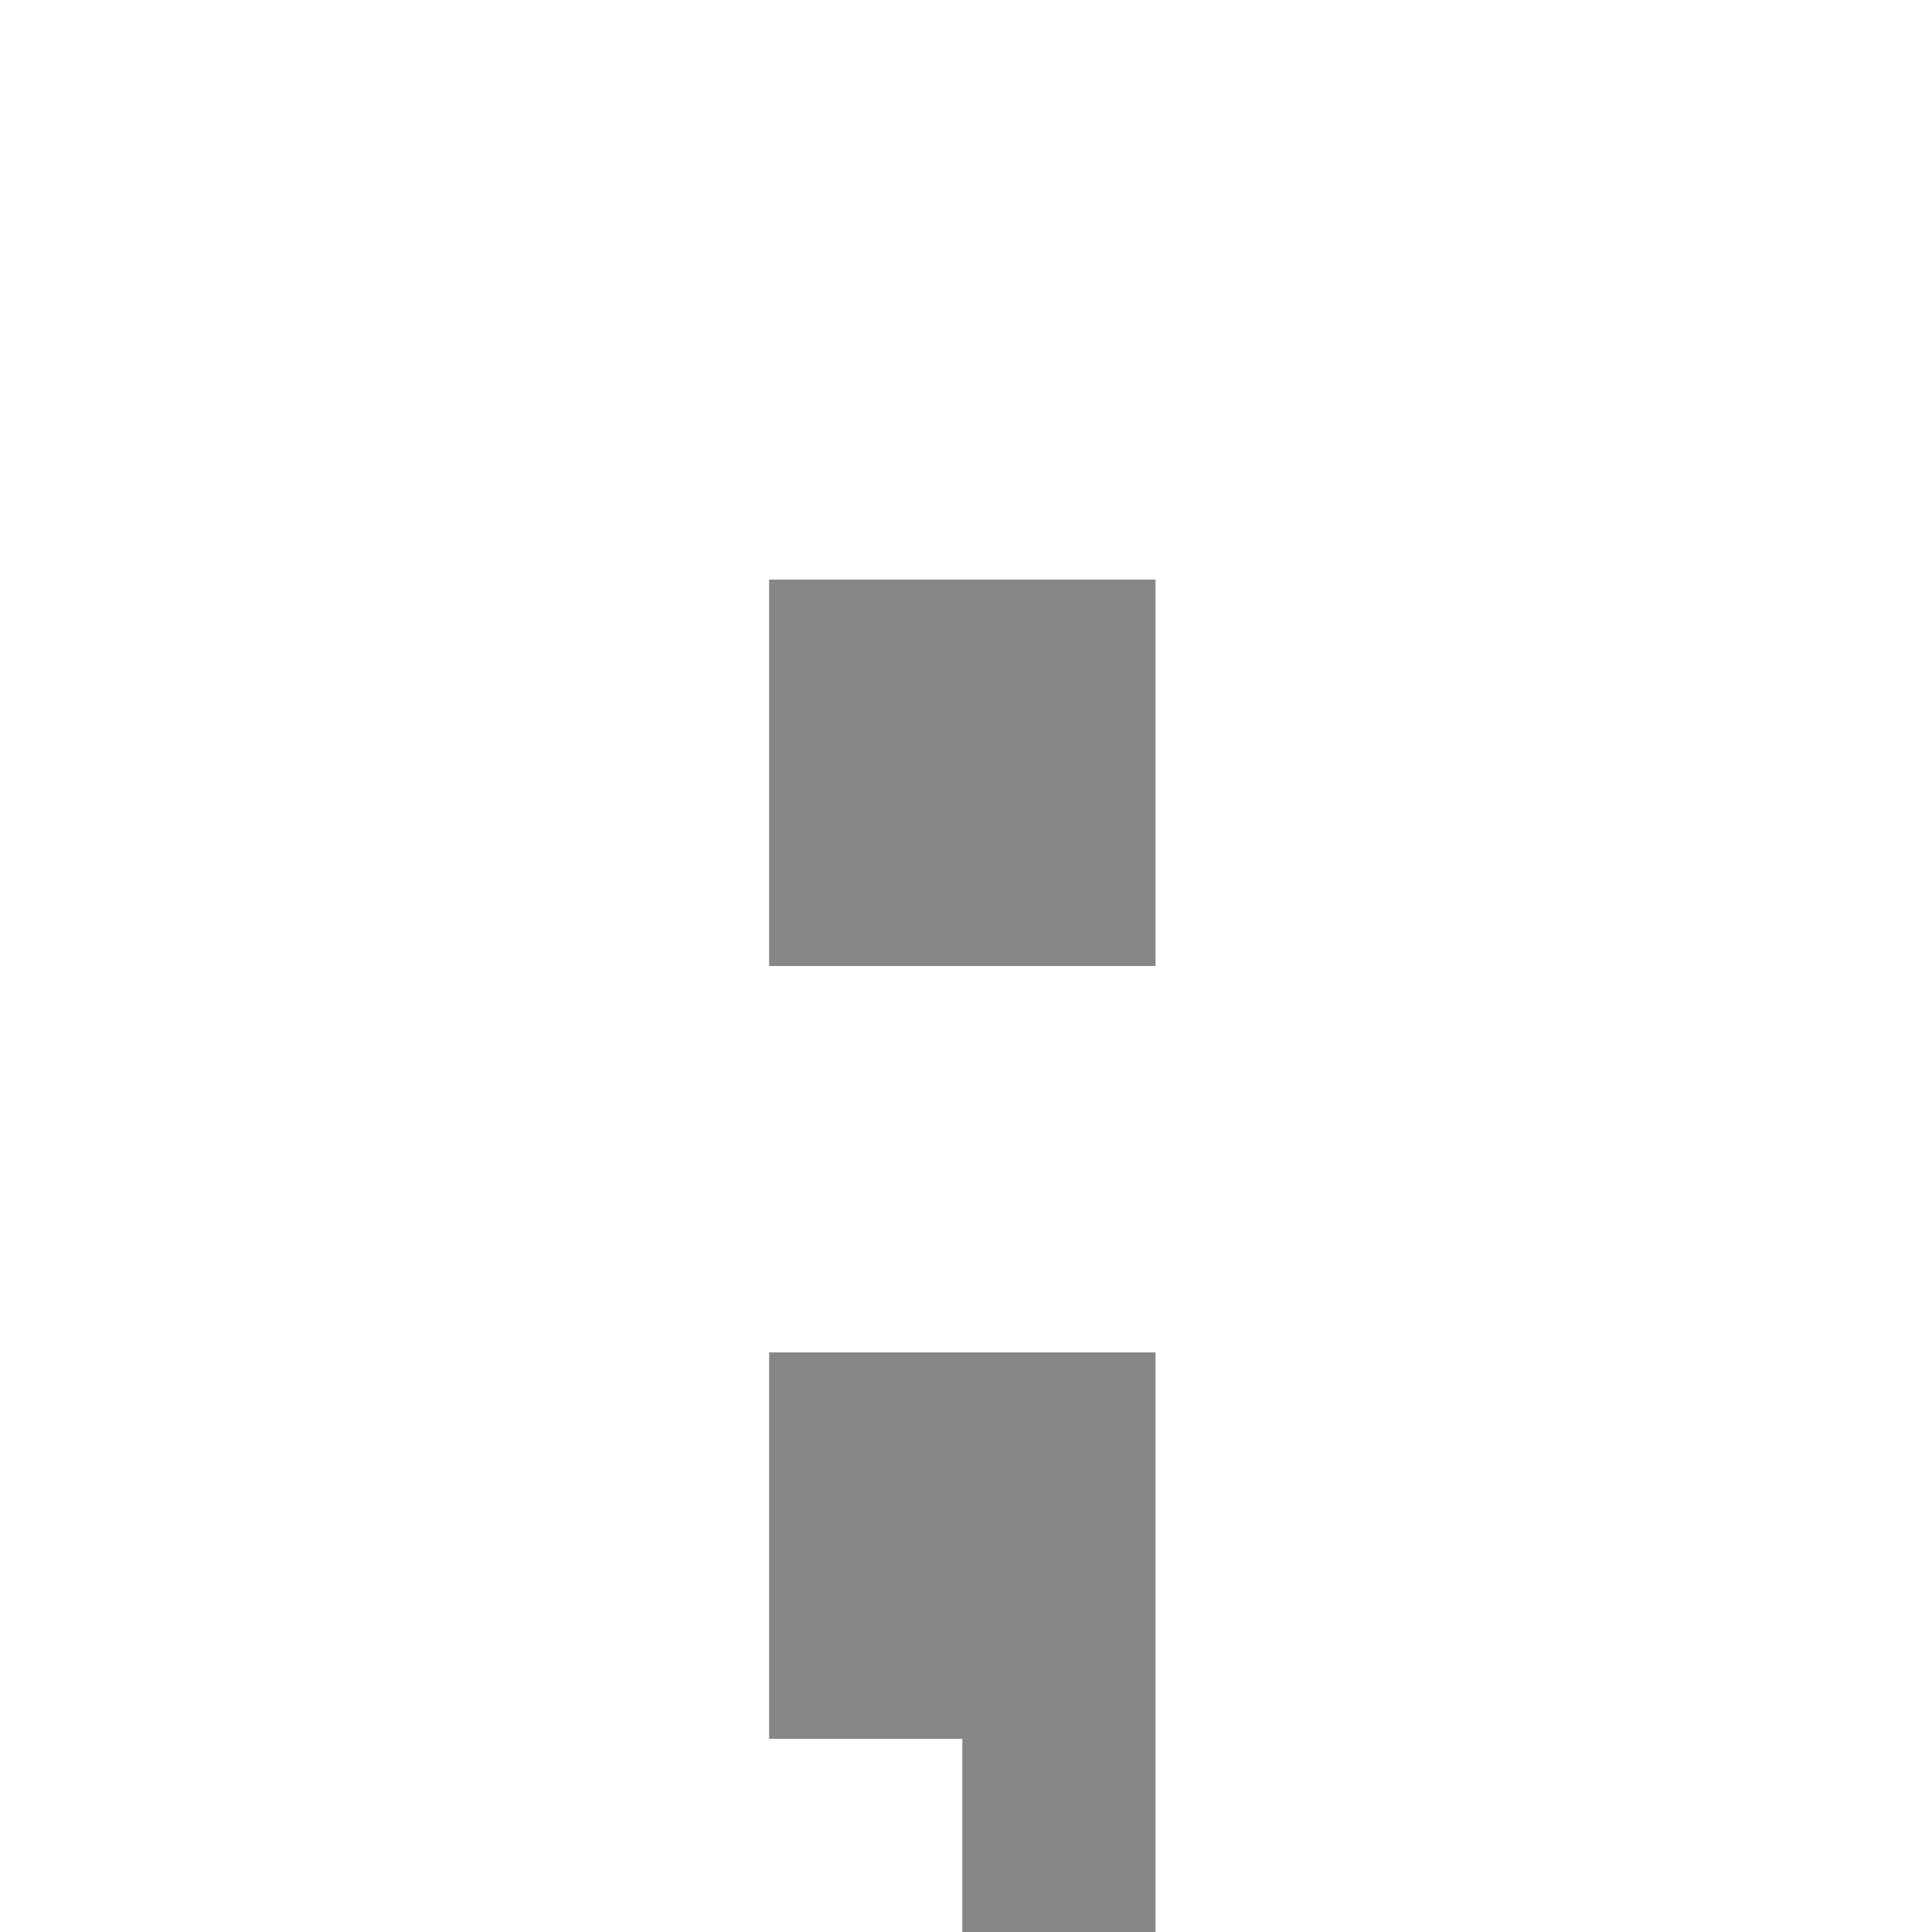
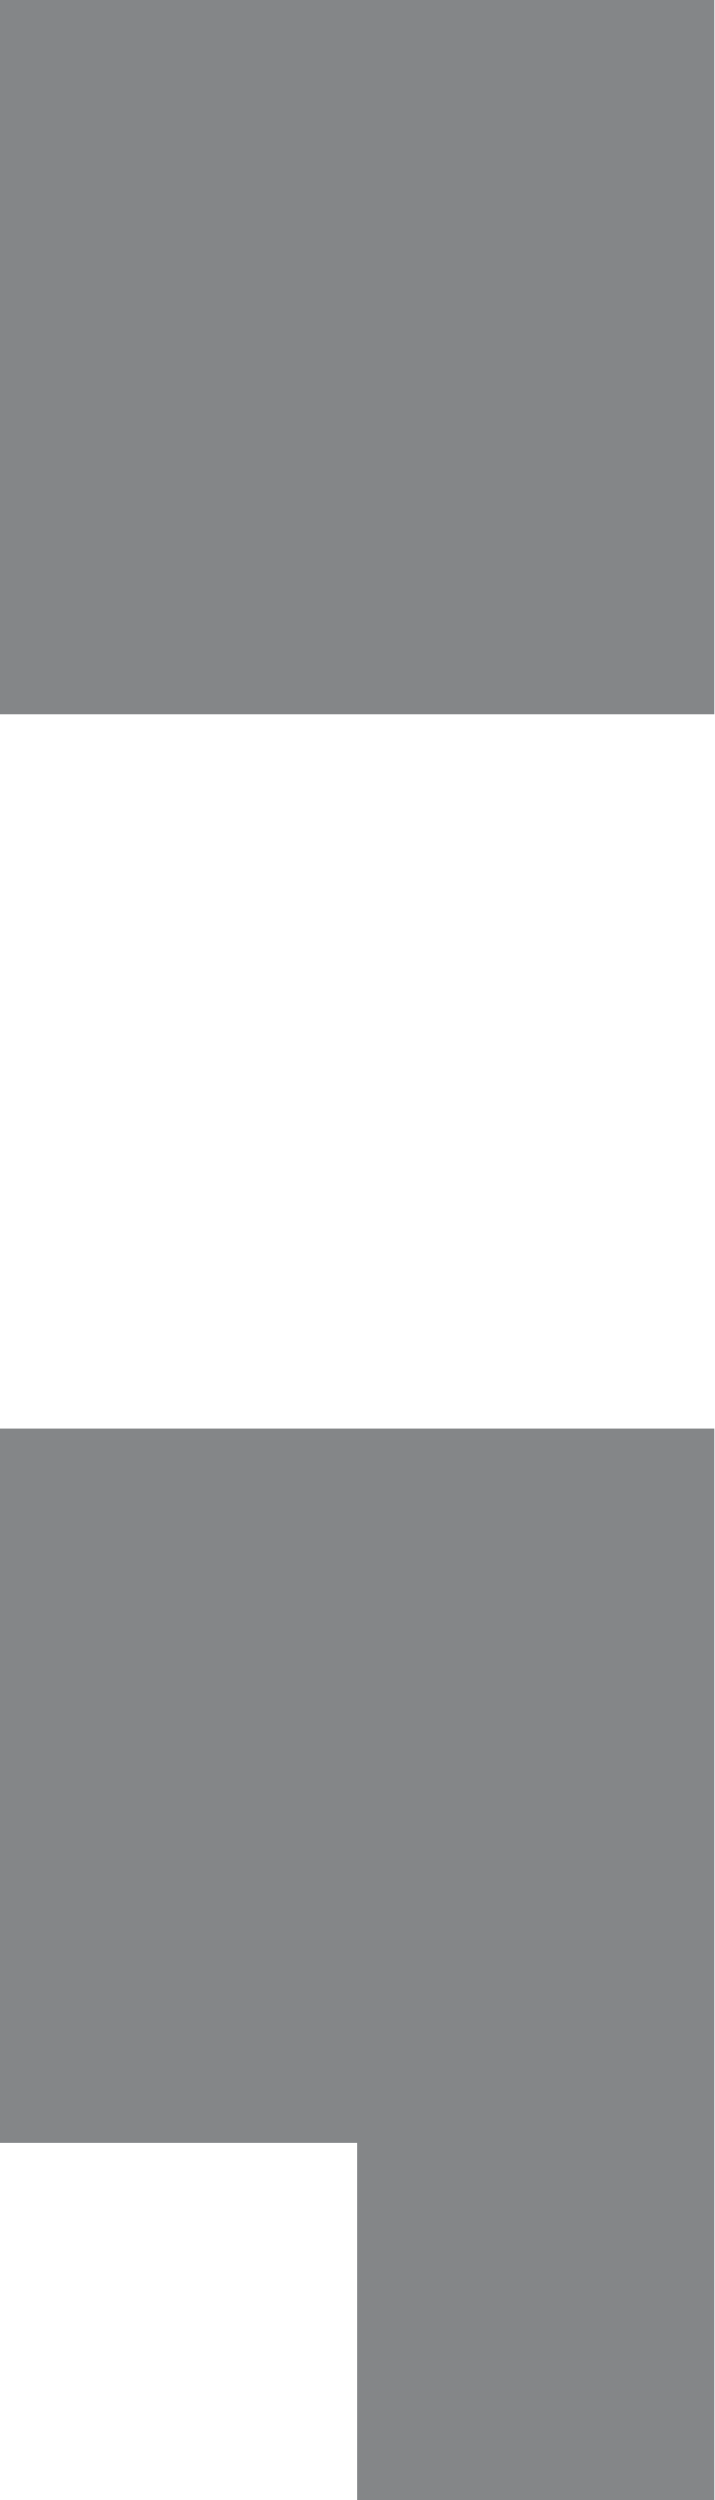
- <svg xmlns="http://www.w3.org/2000/svg" xml:space="preserve" width="100%" height="100%" version="1.0" style="shape-rendering:geometricPrecision; text-rendering:geometricPrecision; image-rendering:optimizeQuality; fill-rule:evenodd; clip-rule:evenodd" viewBox="0 0 1050 1050">
+ <svg xmlns="http://www.w3.org/2000/svg" xml:space="preserve" width="100%" height="100%" version="1.0" style="shape-rendering:geometricPrecision; text-rendering:geometricPrecision; image-rendering:optimizeQuality; fill-rule:evenodd; clip-rule:evenodd" viewBox="0 0 210 735">
  <defs>
    <style type="text/css">
   
-     .fil1 {fill:none}
    .fil0 {fill:#848688}
   
  </style>
  </defs>
  <g id="Layer_x0020_1">
-     <path class="fil0" d="M628 315l0 210 -210 0 0 -210 210 0zm0 420l0 67 0 143 0 105 -105 0 0 -105 -105 0 0 -210 210 0z" />
-     <rect class="fil1" width="1050" height="1050" />
+     <path class="fil0" d="M210 0l0 210 -210 0 0 -210 210 0zm0 420l0 67 0 143 0 105 -105 0 0 -105 -105 0 0 -210 210 0z" />
  </g>
</svg>
